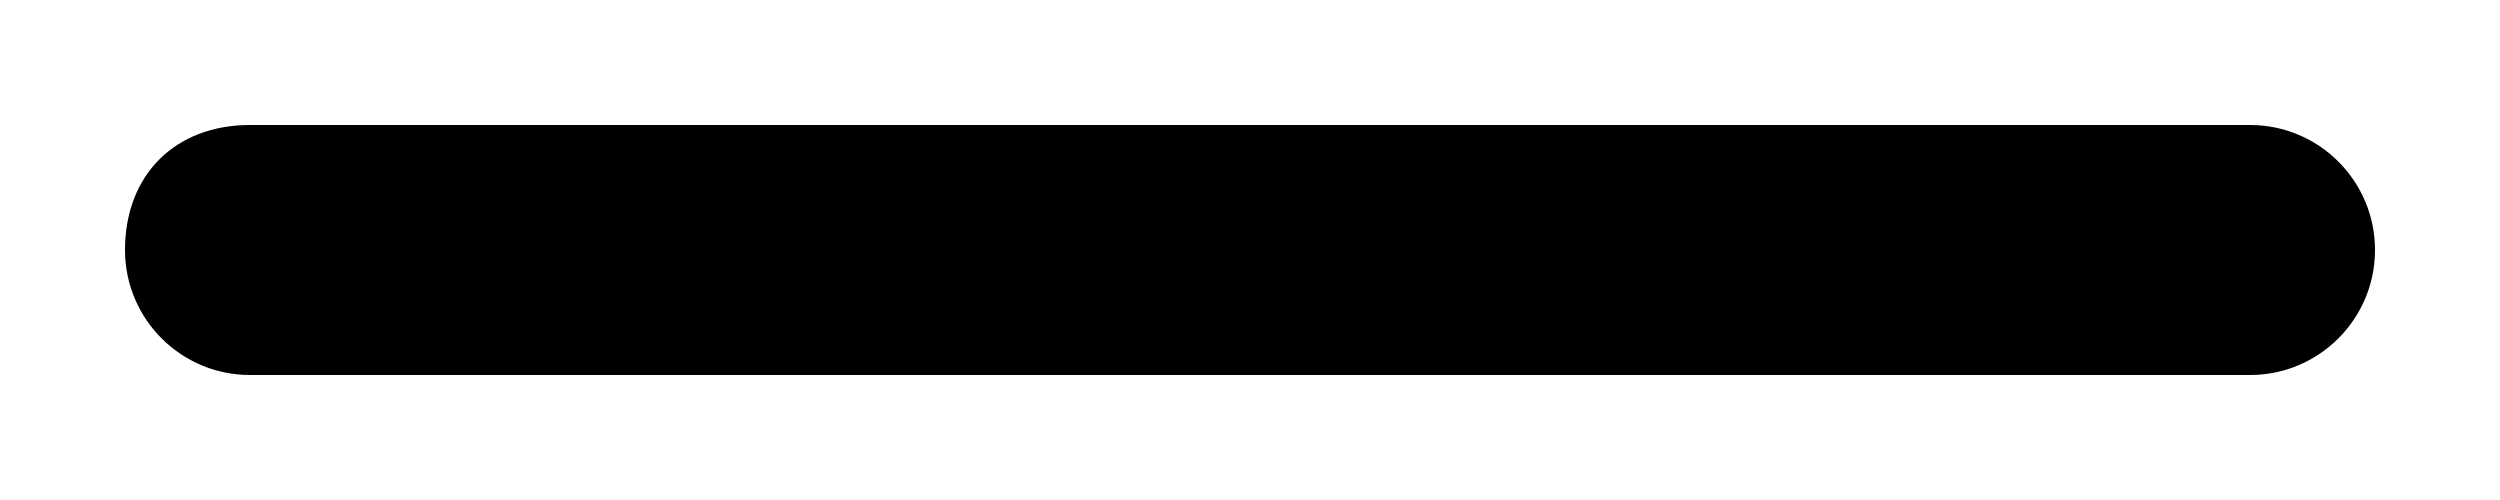
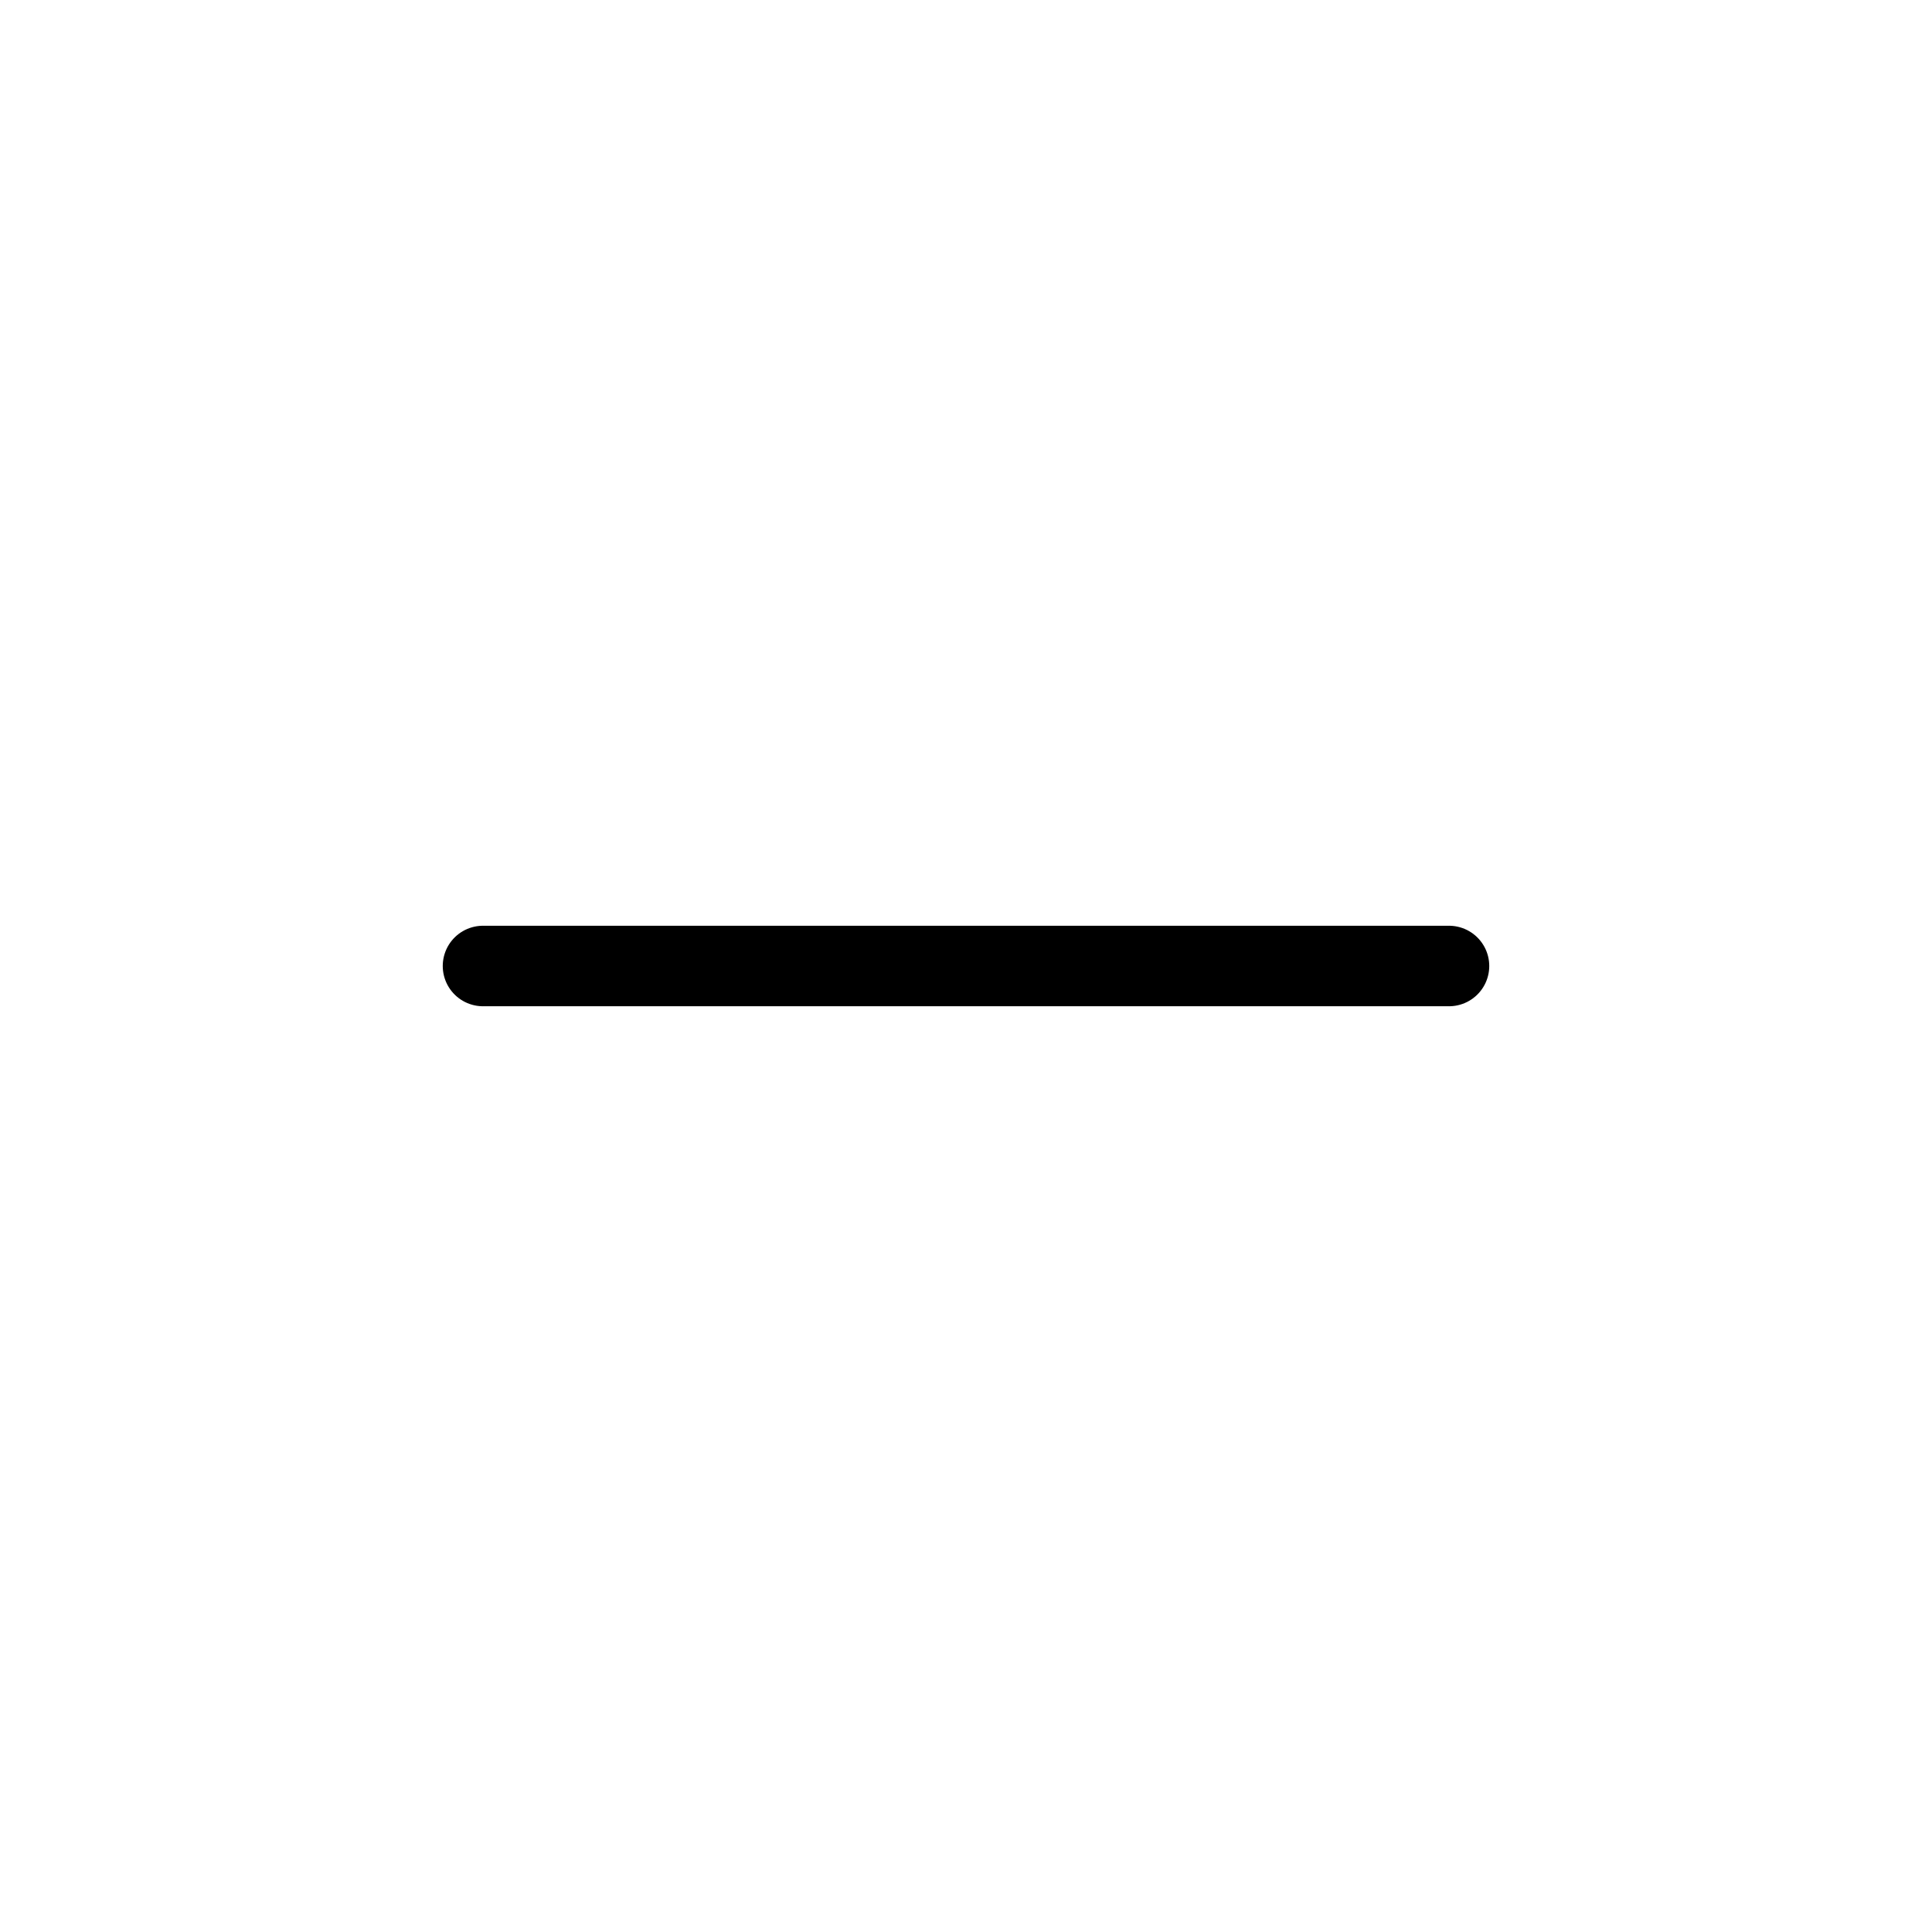
- <svg xmlns="http://www.w3.org/2000/svg" fill="none" class="icon icon-minus" viewBox="0 0 10 2">
-   <path fill="currentColor" fill-rule="evenodd" d="M.5 1C.5.7.7.5 1 .5h8a.5.5 0 1 1 0 1H1A.5.5 0 0 1 .5 1" clip-rule="evenodd" />
+ <svg xmlns="http://www.w3.org/2000/svg" viewBox="0 0 24 24" class="icon icon-minus">
+   <path fill="none" stroke="currentColor" stroke-linecap="round" stroke-linejoin="round" stroke-width="1" d="M6 12h12" />
</svg>
